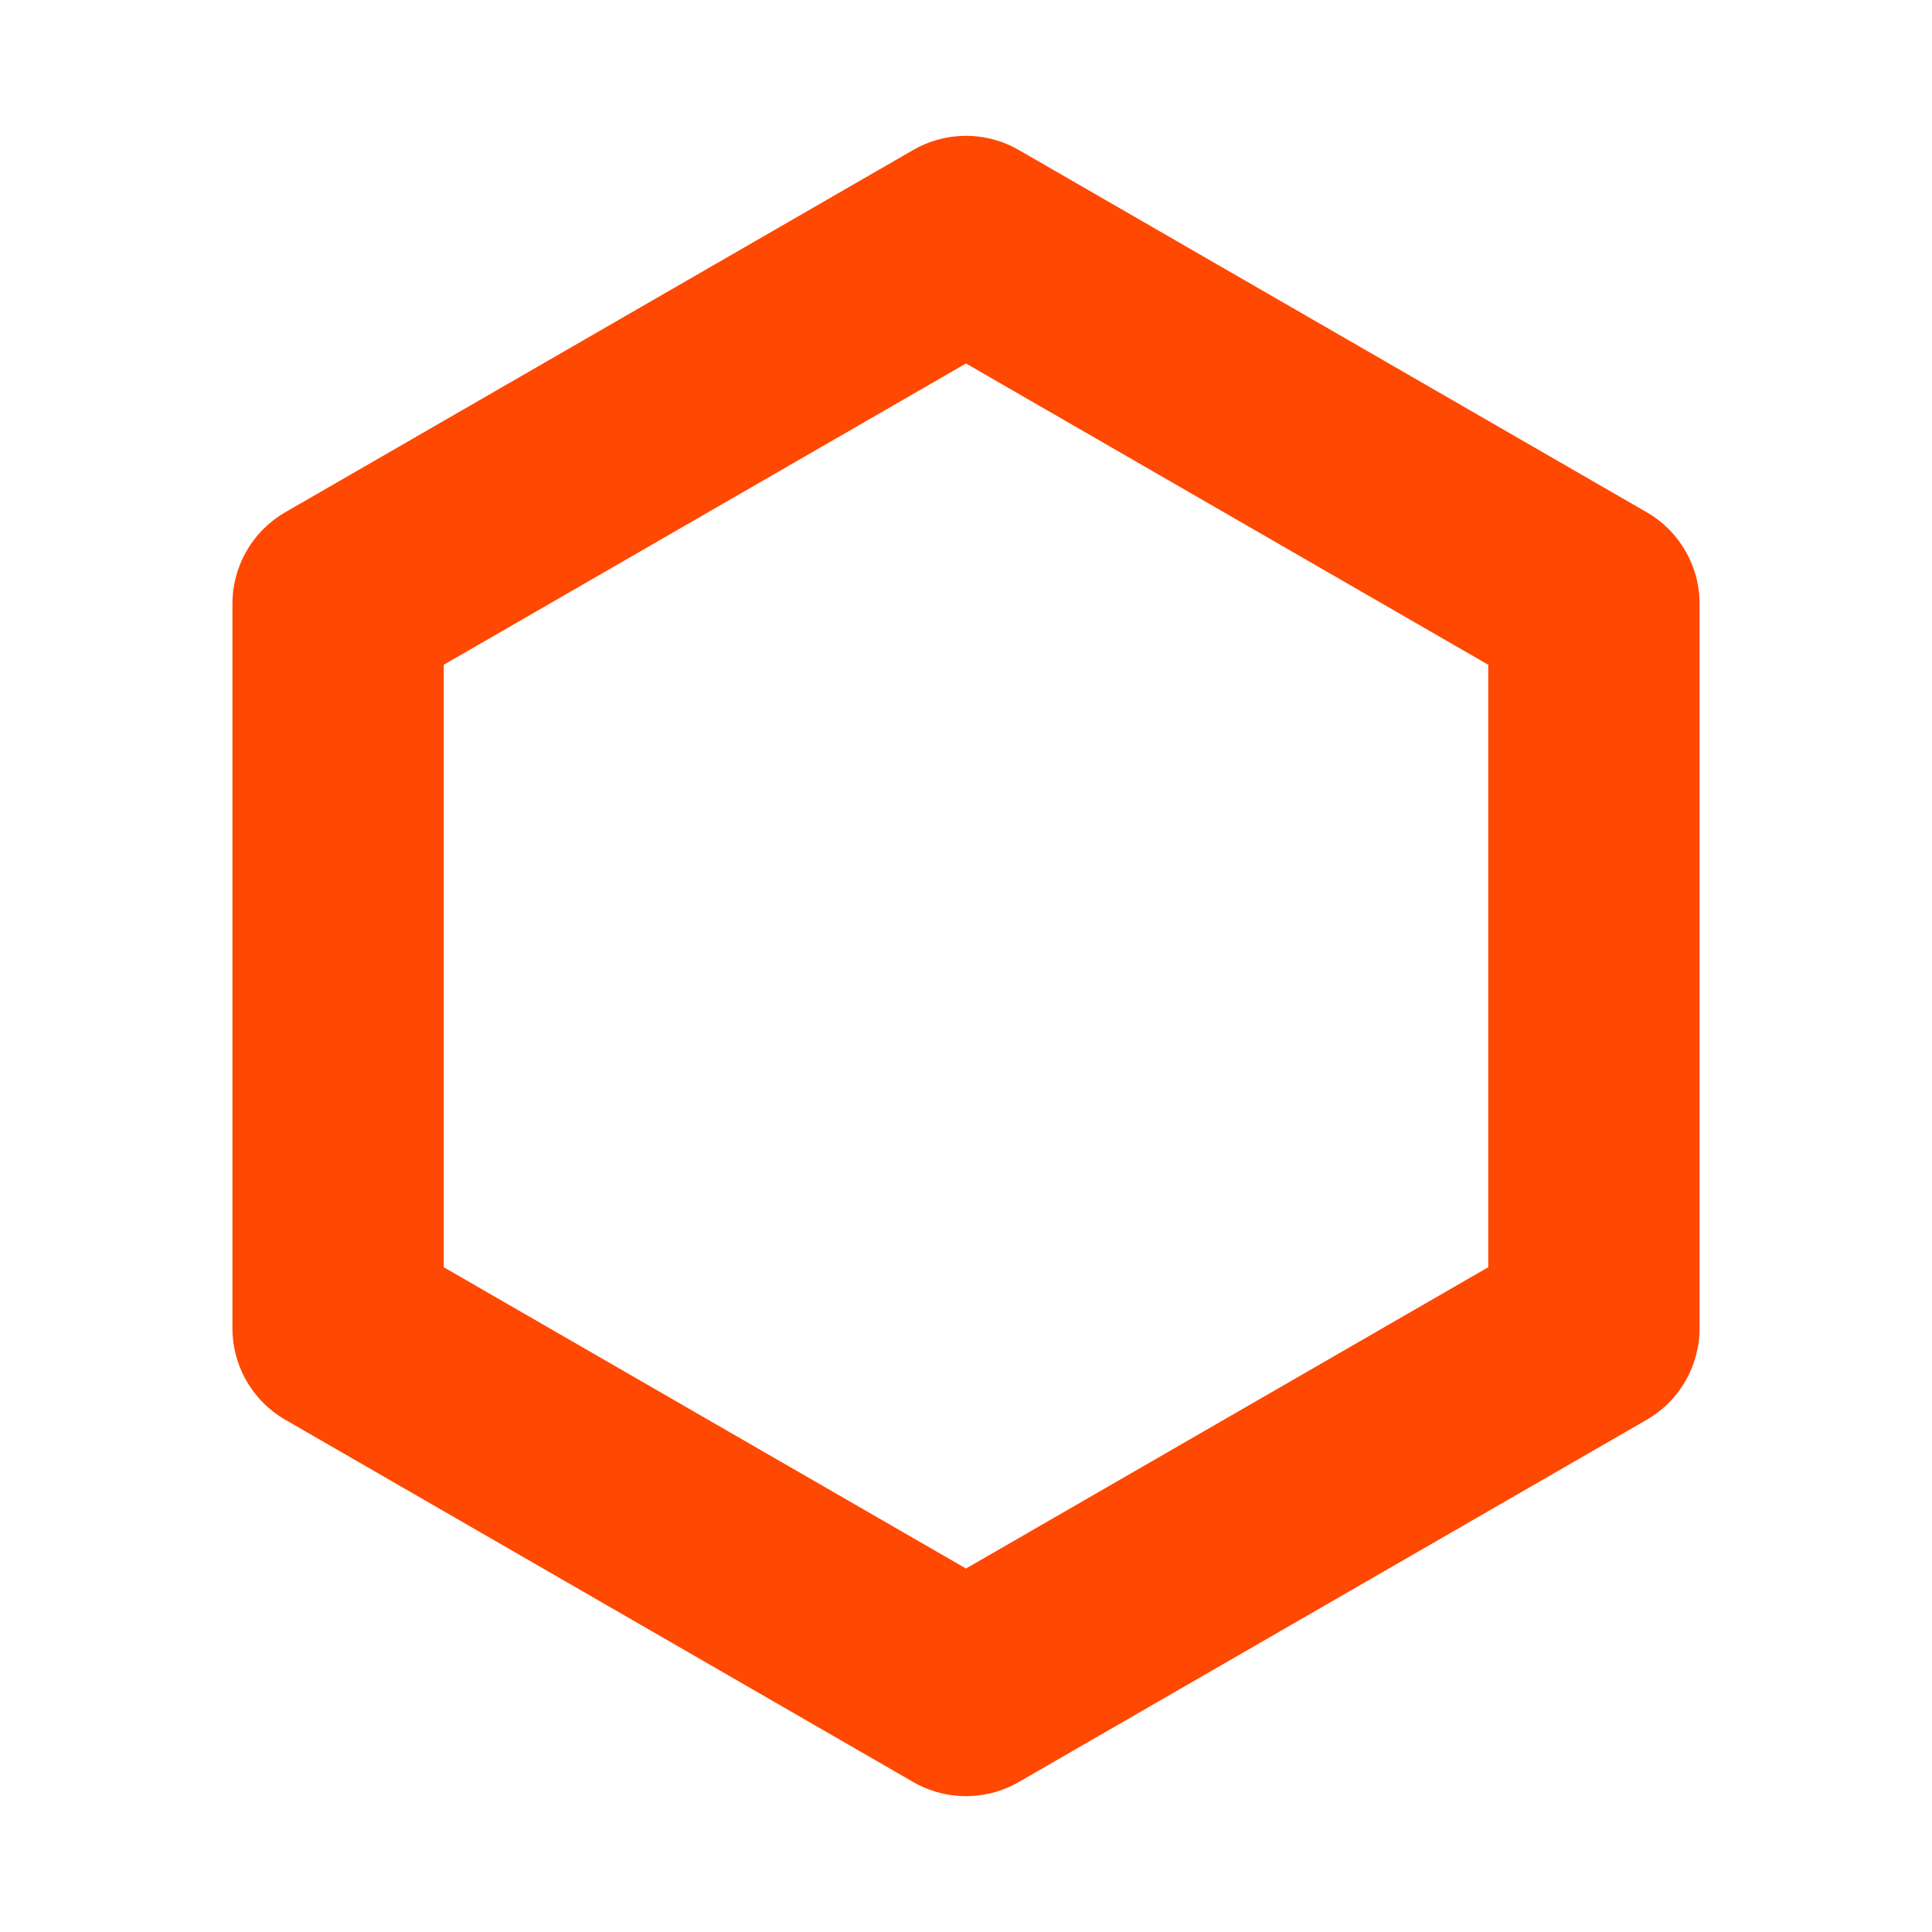
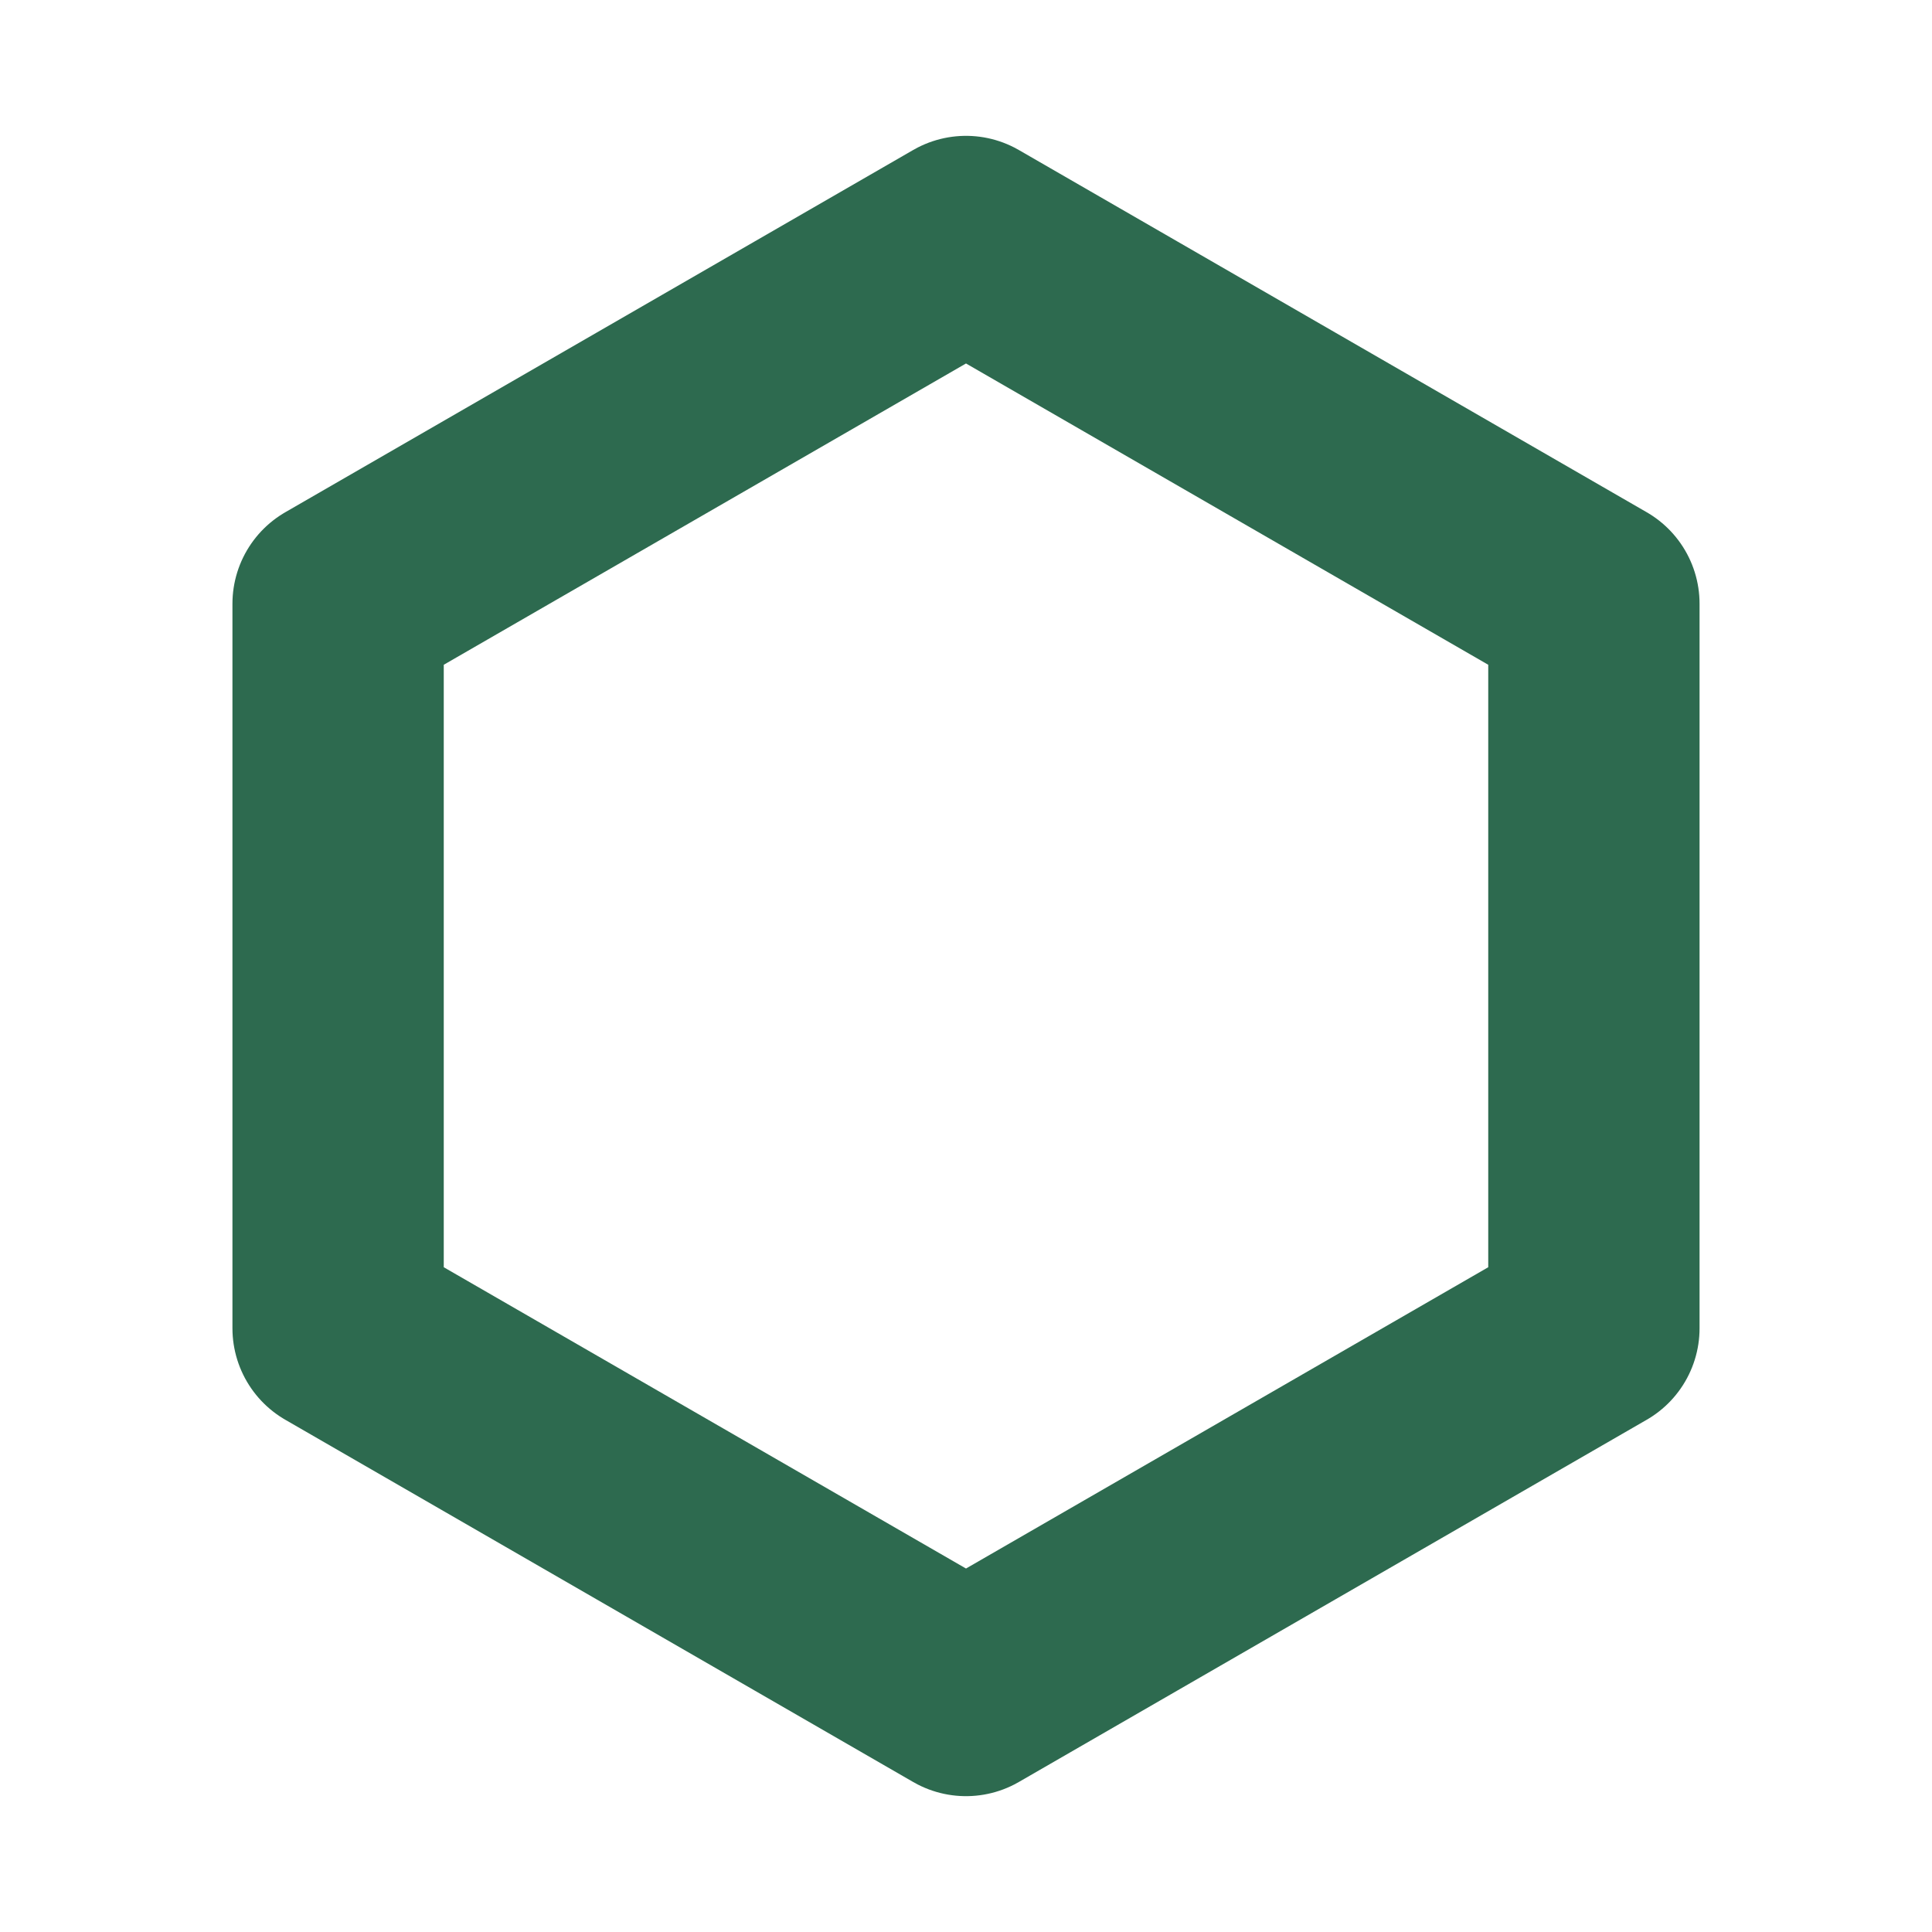
- <svg xmlns="http://www.w3.org/2000/svg" viewBox="0 0 64 64" role="img" aria-label="Cloudflare OS">
-   <path d="M32 8 52.8 20v24L32 56 11.2 44V20L32 8Z" fill="none" stroke="#ff4801" stroke-width="7" stroke-linejoin="round" />
+ <svg xmlns="http://www.w3.org/2000/svg" viewBox="0 0 64 64" role="img" aria-label="FieldOS">
+   <path d="M32 8 52.8 20v24L32 56 11.2 44V20L32 8Z" fill="none" stroke="#2d6a4f" stroke-width="7" stroke-linejoin="round" />
</svg>
